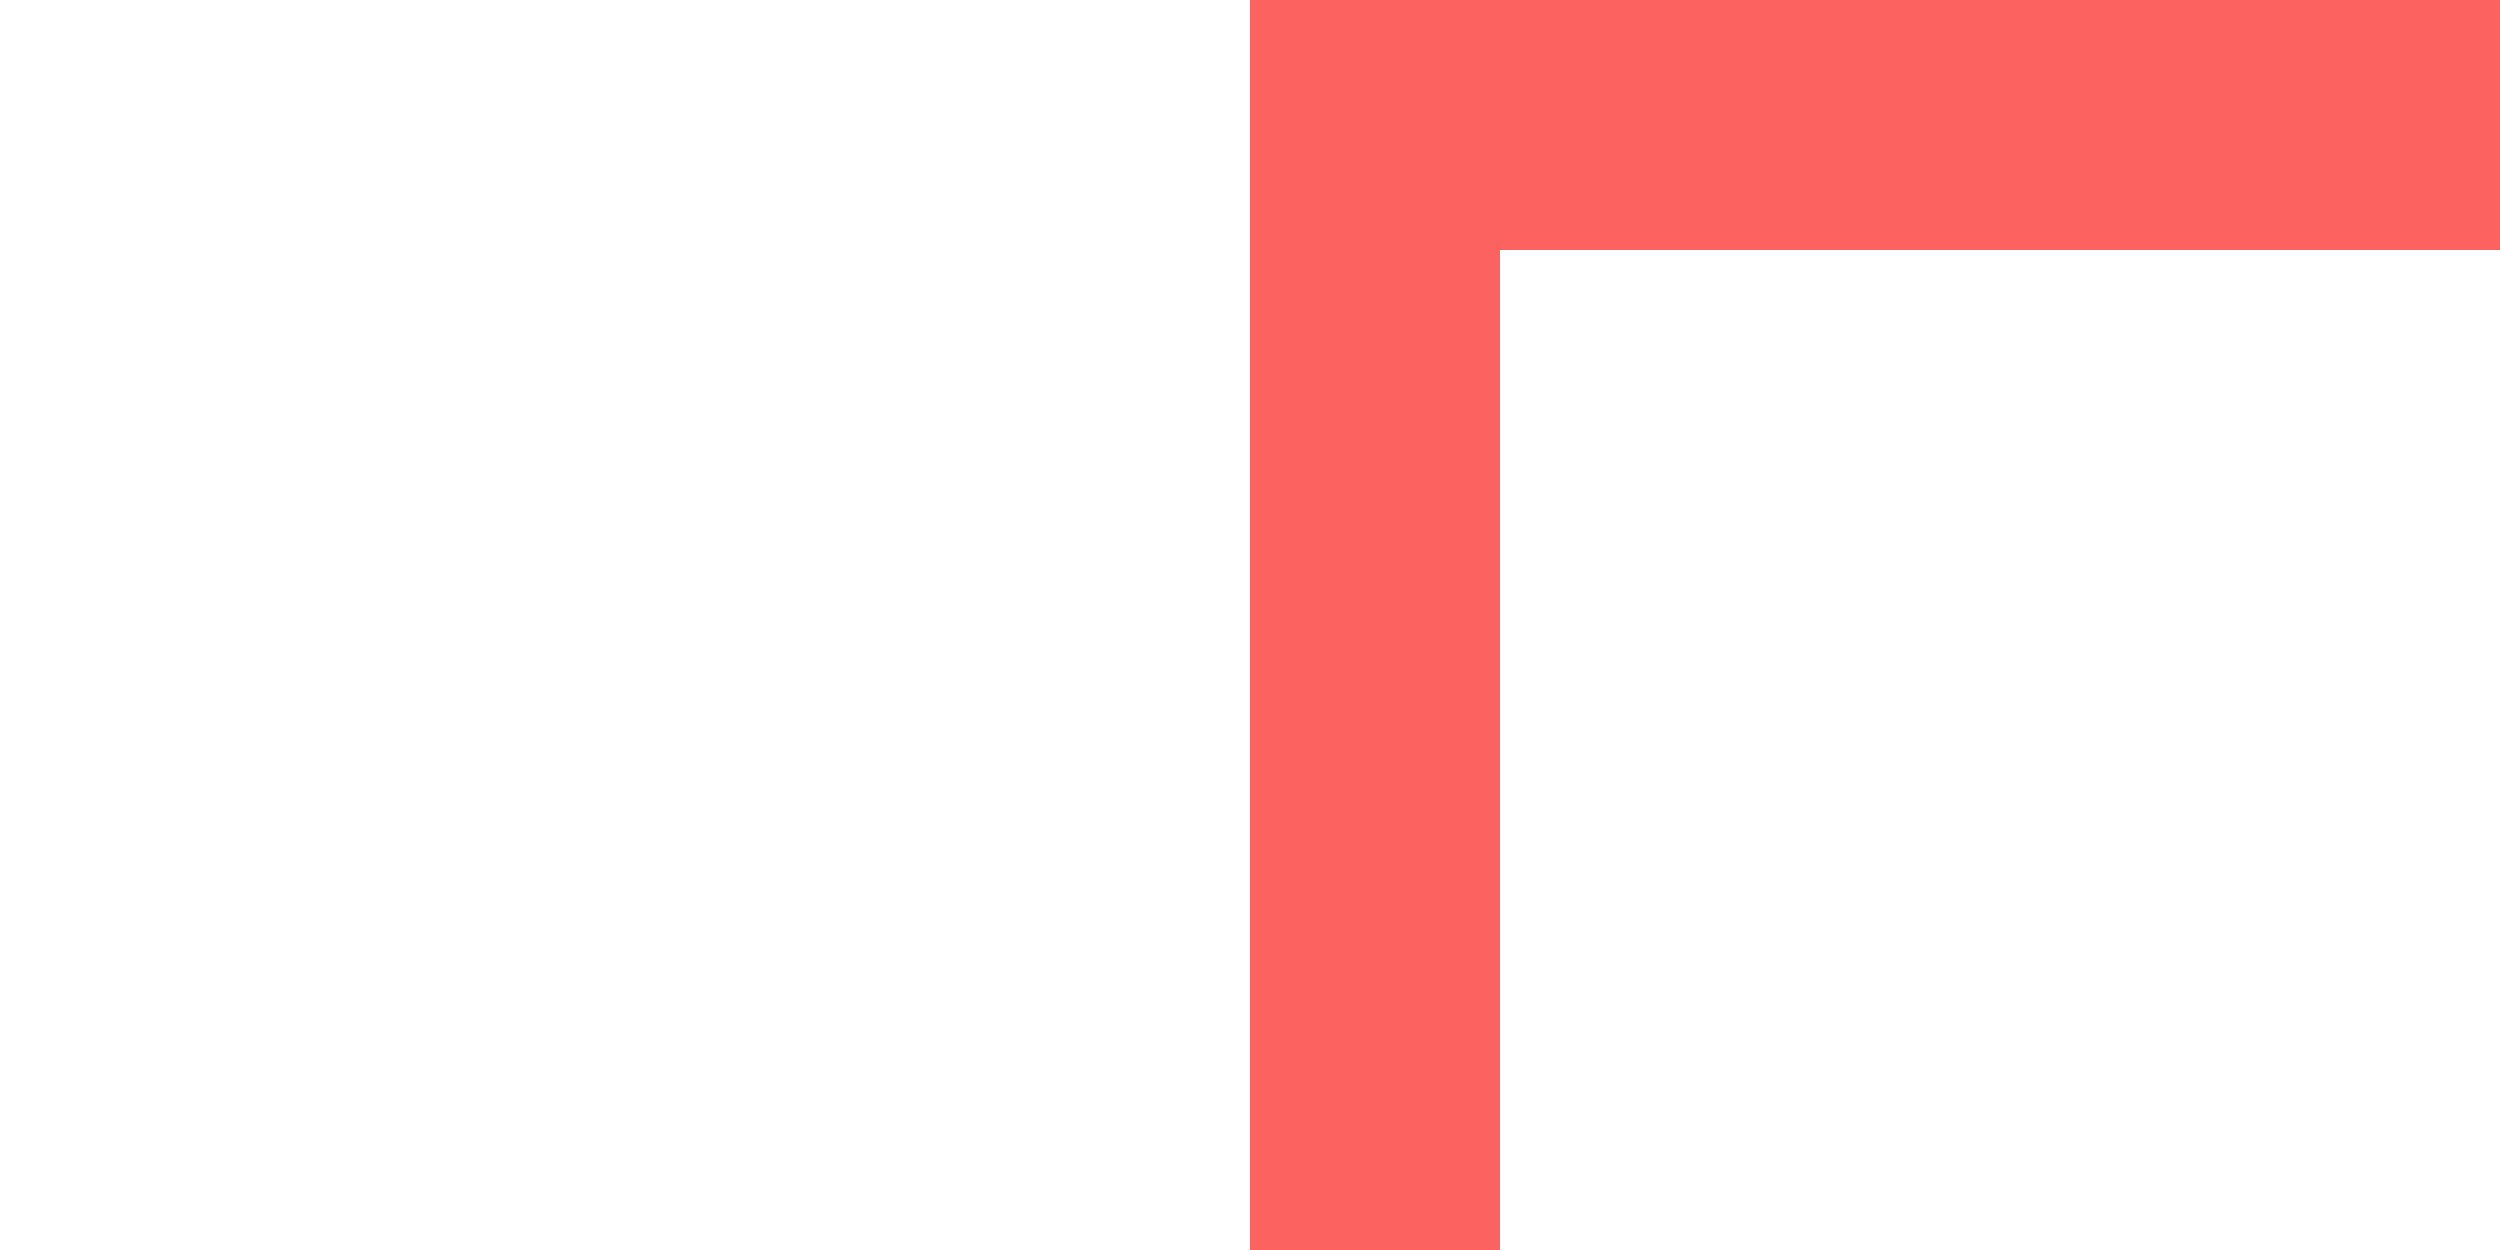
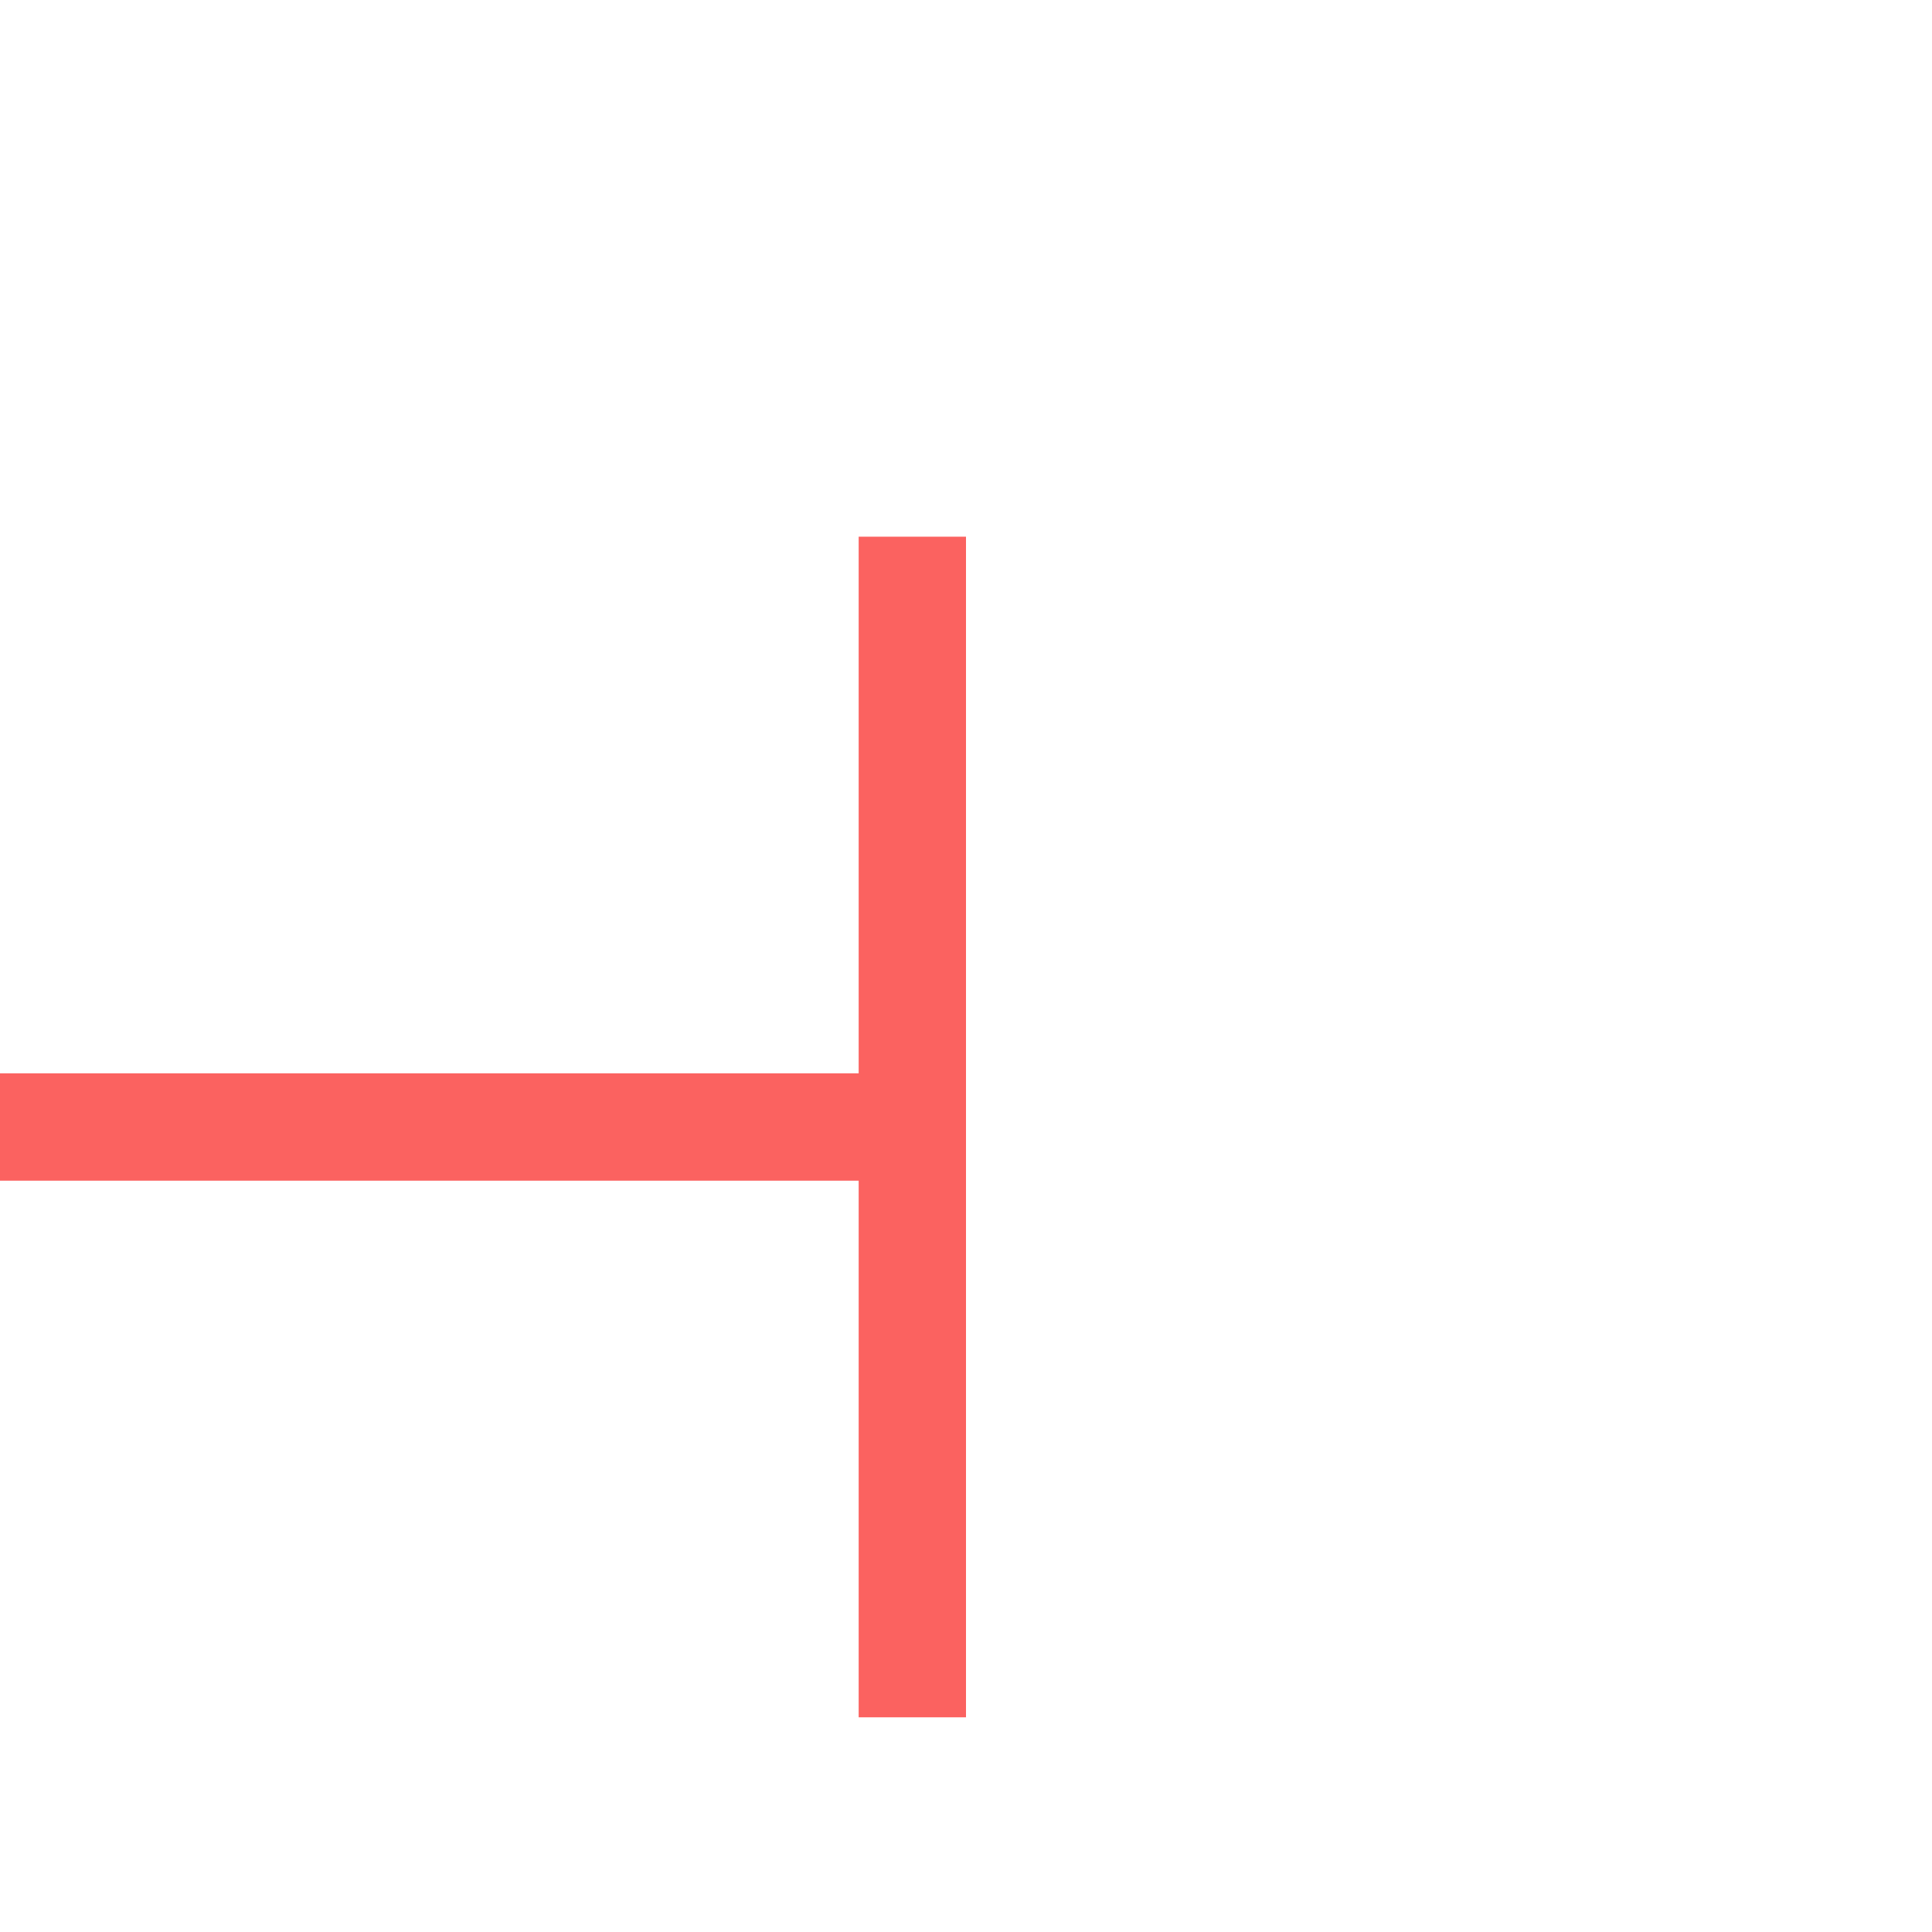
- <svg xmlns="http://www.w3.org/2000/svg" version="1.1" width="10px" height="5px" preserveAspectRatio="xMinYMid meet" viewBox="645 321  10 3">
-   <path d="M 549.5 326  L 549.5 305  A 5 5 0 0 1 554.5 300.5 L 655 300.5  A 5 5 0 0 1 660.5 305.5 L 660.5 315  A 5 5 0 0 1 655.5 320.5 L 650 320.5  " stroke-width="1" stroke="#fb6260" fill="none" />
-   <path d="M 549.5 321  A 3 3 0 0 0 546.5 324 A 3 3 0 0 0 549.5 327 A 3 3 0 0 0 552.5 324 A 3 3 0 0 0 549.5 321 Z M 651 326  L 651 315  L 650 315  L 650 326  L 651 326  Z " fill-rule="nonzero" fill="#fb6260" stroke="none" />
+ <svg xmlns="http://www.w3.org/2000/svg" version="1.1" width="18px" height="18px" preserveAspectRatio="xMinYMid meet" viewBox="689 86  18 16">
+   <path d="M 525.5 175  L 525.5 100  A 5 5 0 0 1 530.5 95.5 L 698 95.5  " stroke-width="1" stroke="#fb6260" fill="none" />
+   <path d="M 525.5 170  A 3 3 0 0 0 522.5 173 A 3 3 0 0 0 525.5 176 A 3 3 0 0 0 528.5 173 A 3 3 0 0 0 525.5 170 Z M 697 90  L 697 101  L 698 101  L 698 90  L 697 90  Z " fill-rule="nonzero" fill="#fb6260" stroke="none" />
</svg>
